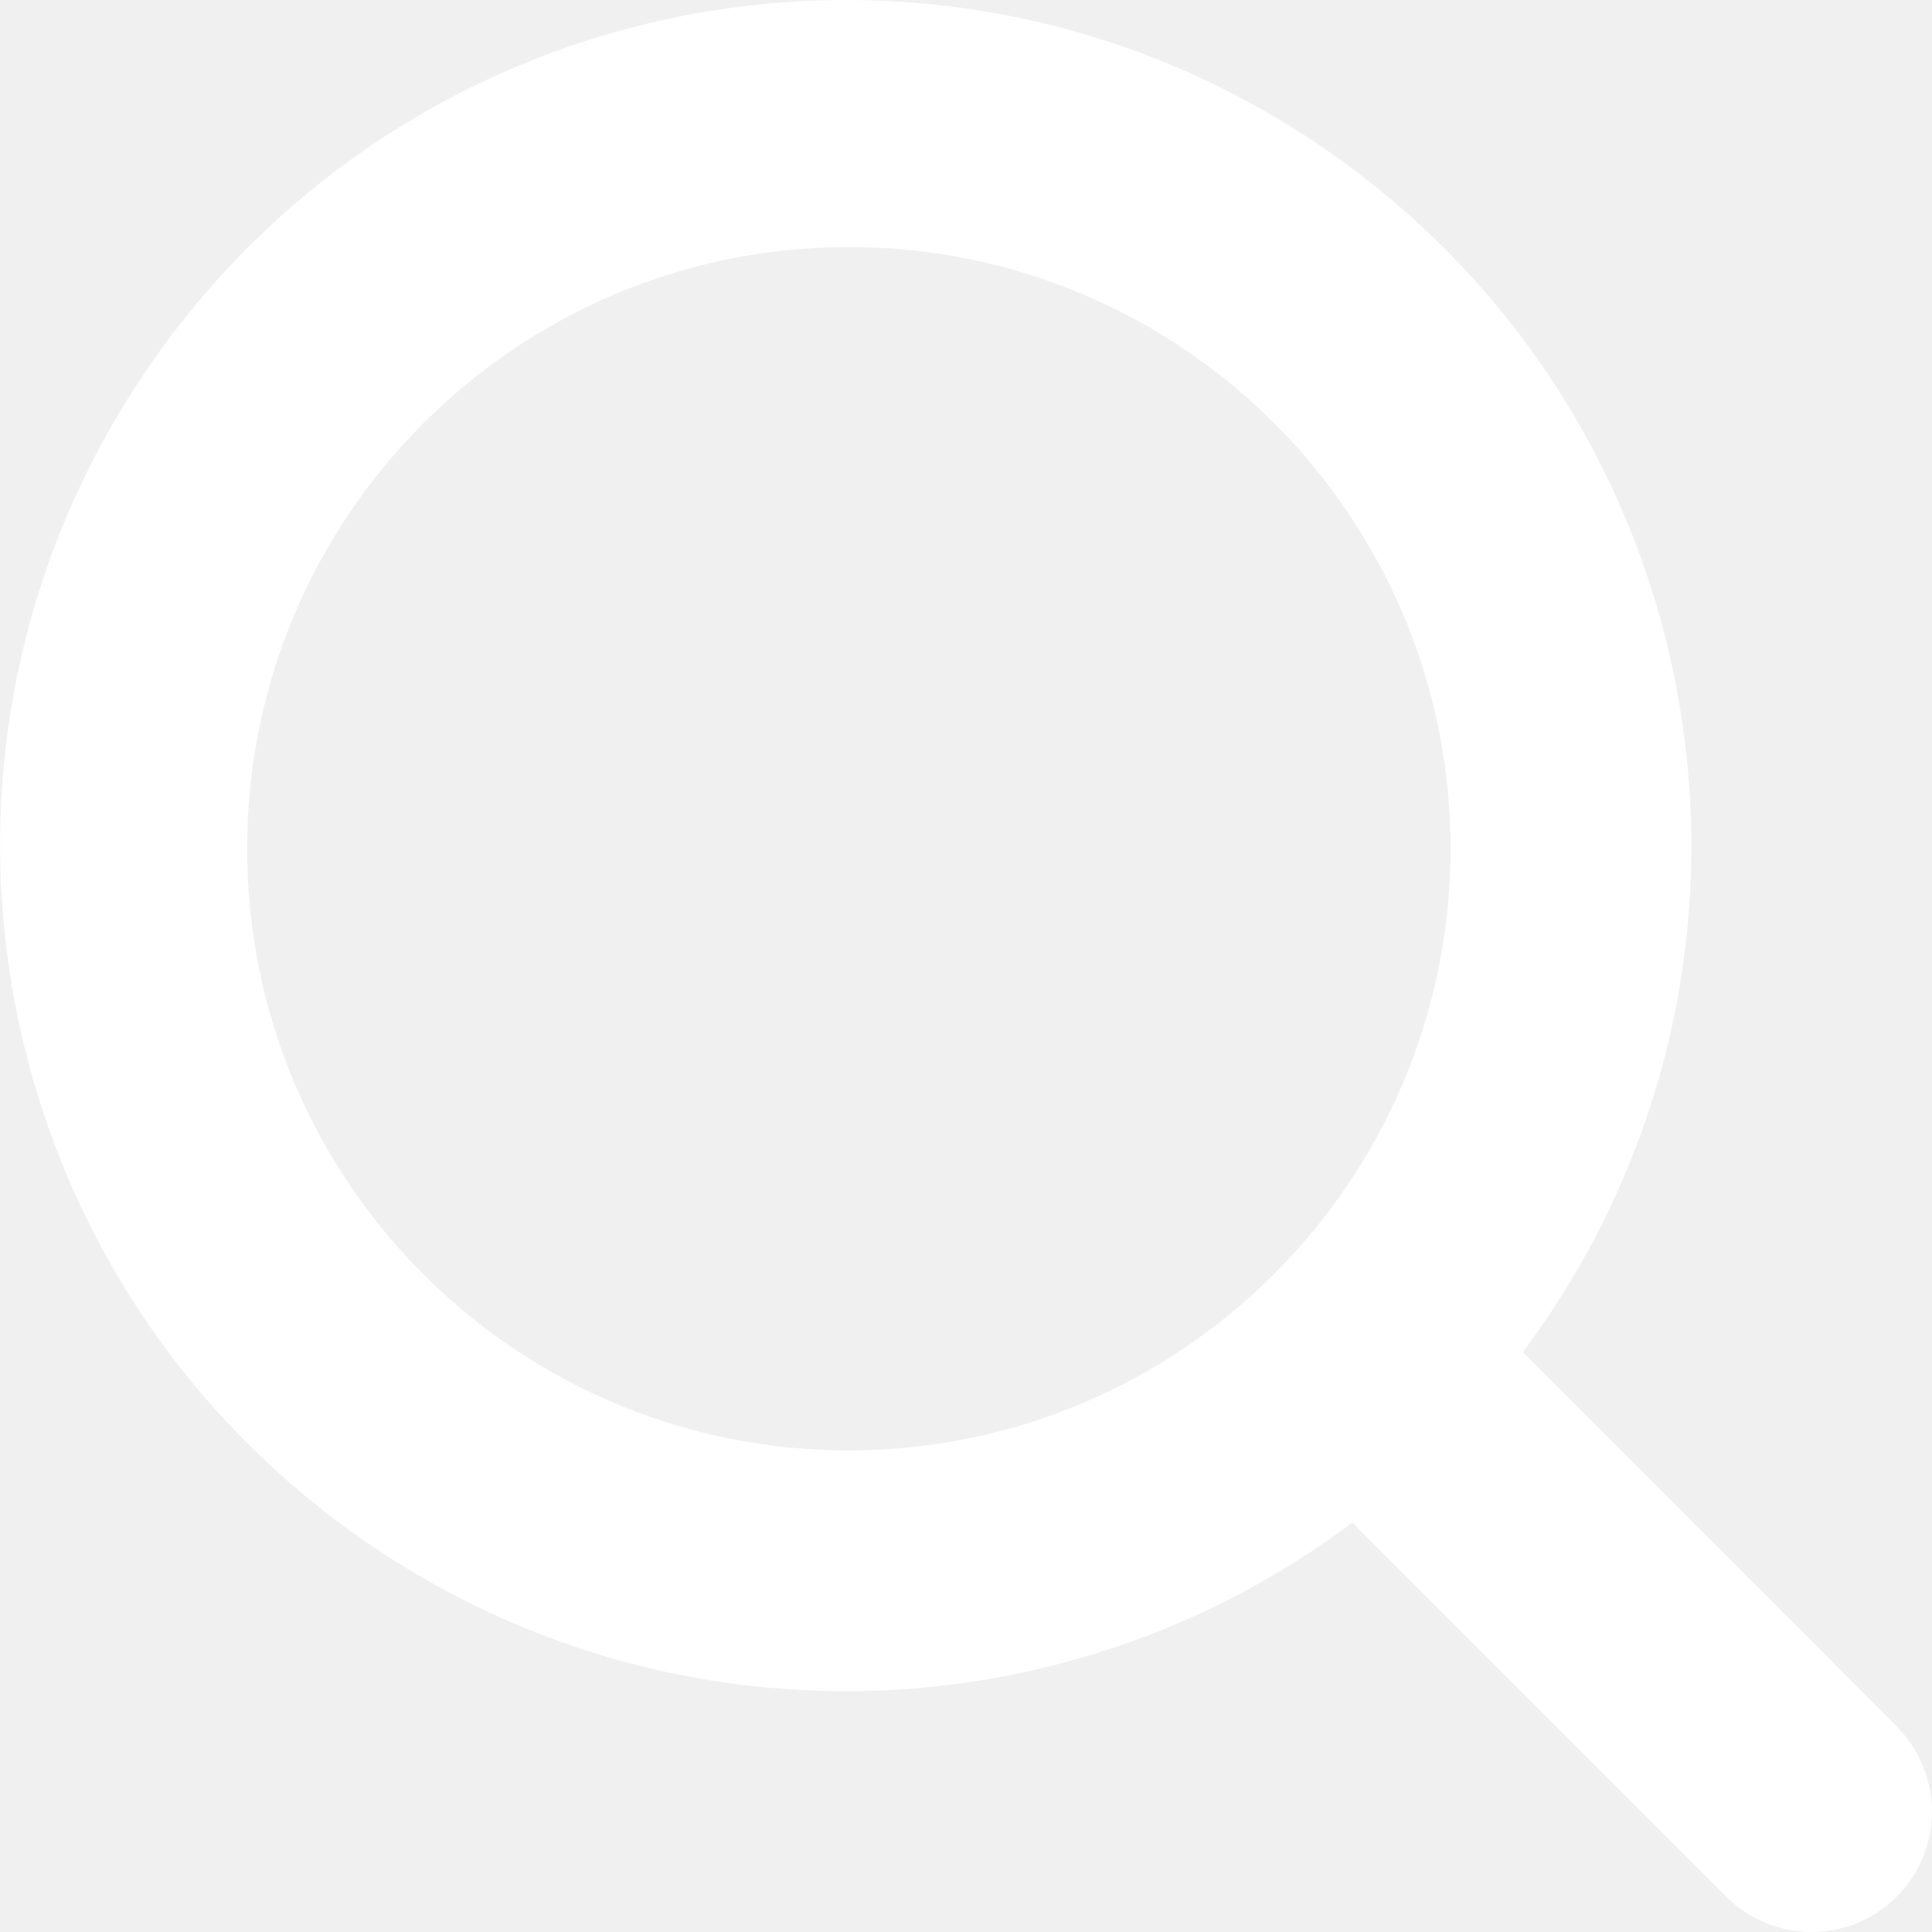
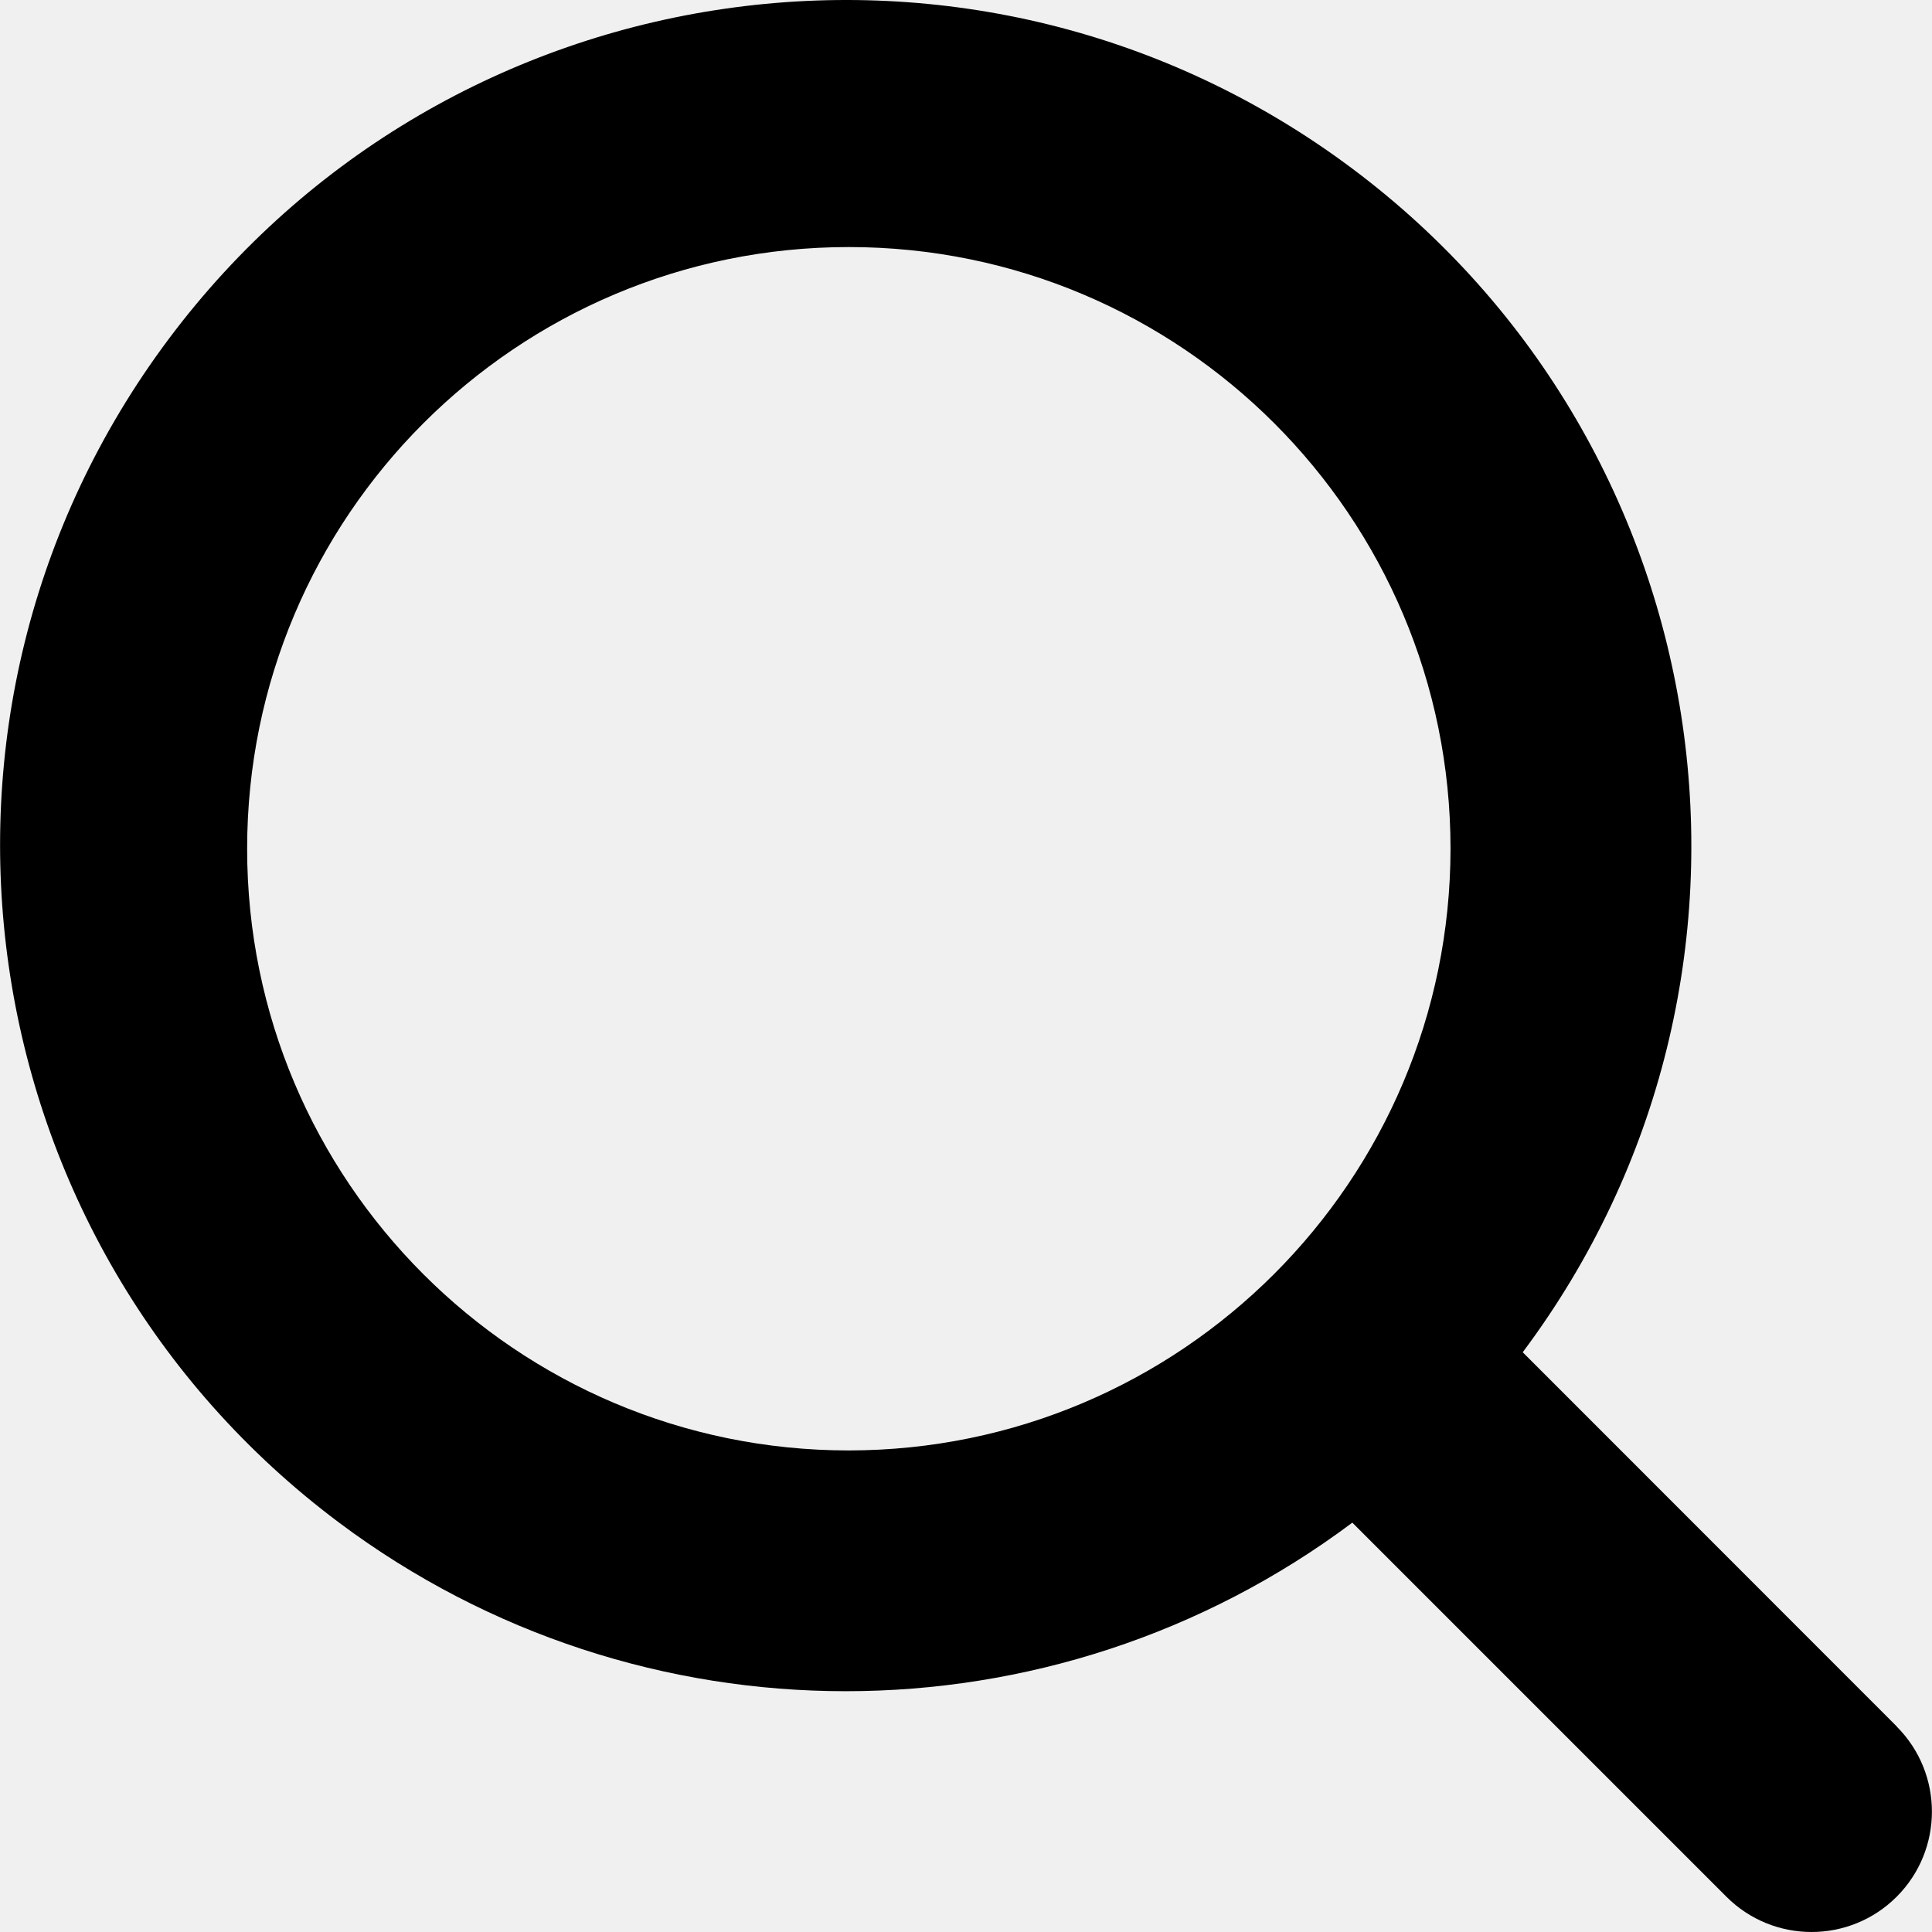
<svg xmlns="http://www.w3.org/2000/svg" version="1.1" id="Capa_1" x="0px" y="0px" viewBox="0 0 513.749 513.749" style="enable-background:new 0 0 513.749 513.749;" xml:space="preserve" width="512" height="512">
  <g>
-     <path d="M504.352,459.061l-99.435-99.477c74.402-99.427,54.115-240.344-45.312-314.746S119.261-9.277,44.859,90.15   S-9.256,330.494,90.171,404.896c79.868,59.766,189.565,59.766,269.434,0l99.477,99.477c12.501,12.501,32.769,12.501,45.269,0   c12.501-12.501,12.501-32.769,0-45.269L504.352,459.061z M225.717,385.696c-88.366,0-160-71.634-160-160s71.634-160,160-160   s160,71.634,160,160C385.623,314.022,314.044,385.602,225.717,385.696z" fill="white" />
+     <path d="M504.352,459.061l-99.435-99.477c74.402-99.427,54.115-240.344-45.312-314.746S119.261-9.277,44.859,90.15   S-9.256,330.494,90.171,404.896c79.868,59.766,189.565,59.766,269.434,0l99.477,99.477c12.501,12.501,32.769,12.501,45.269,0   c12.501-12.501,12.501-32.769,0-45.269L504.352,459.061z M225.717,385.696c-88.366,0-160-71.634-160-160s71.634-160,160-160   s160,71.634,160,160C385.623,314.022,314.044,385.602,225.717,385.696z" />
  </g>
</svg>
